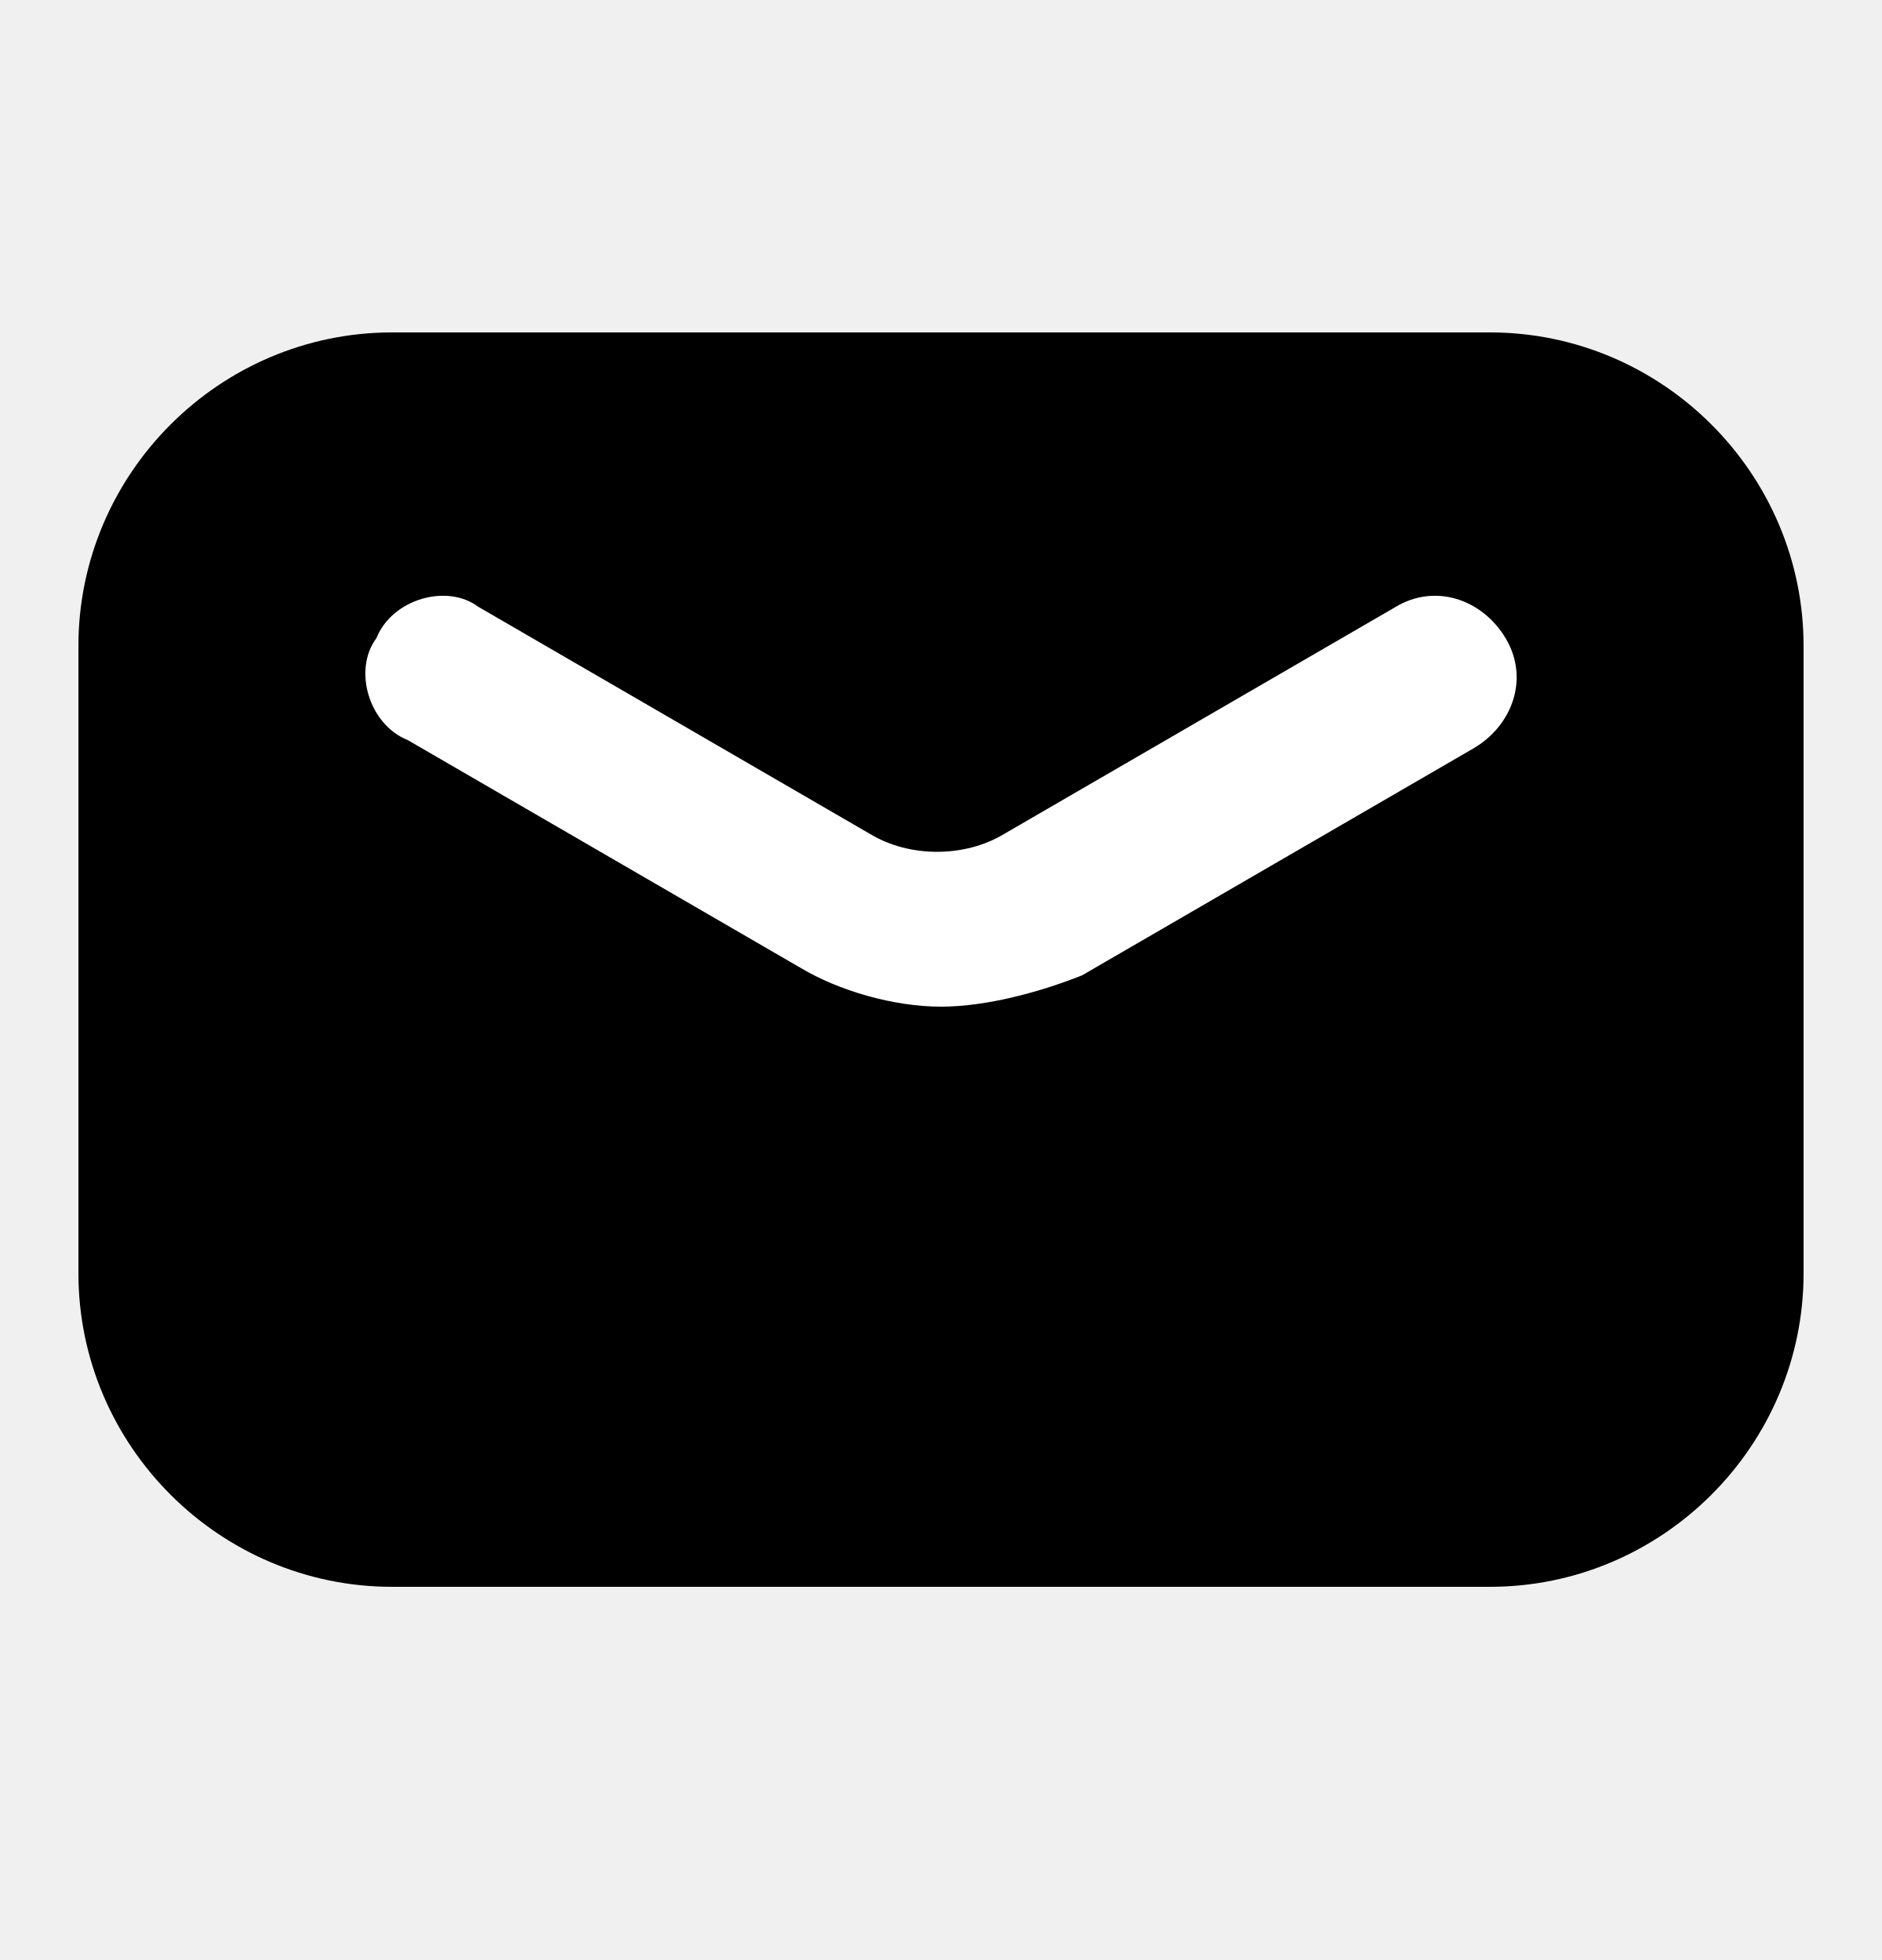
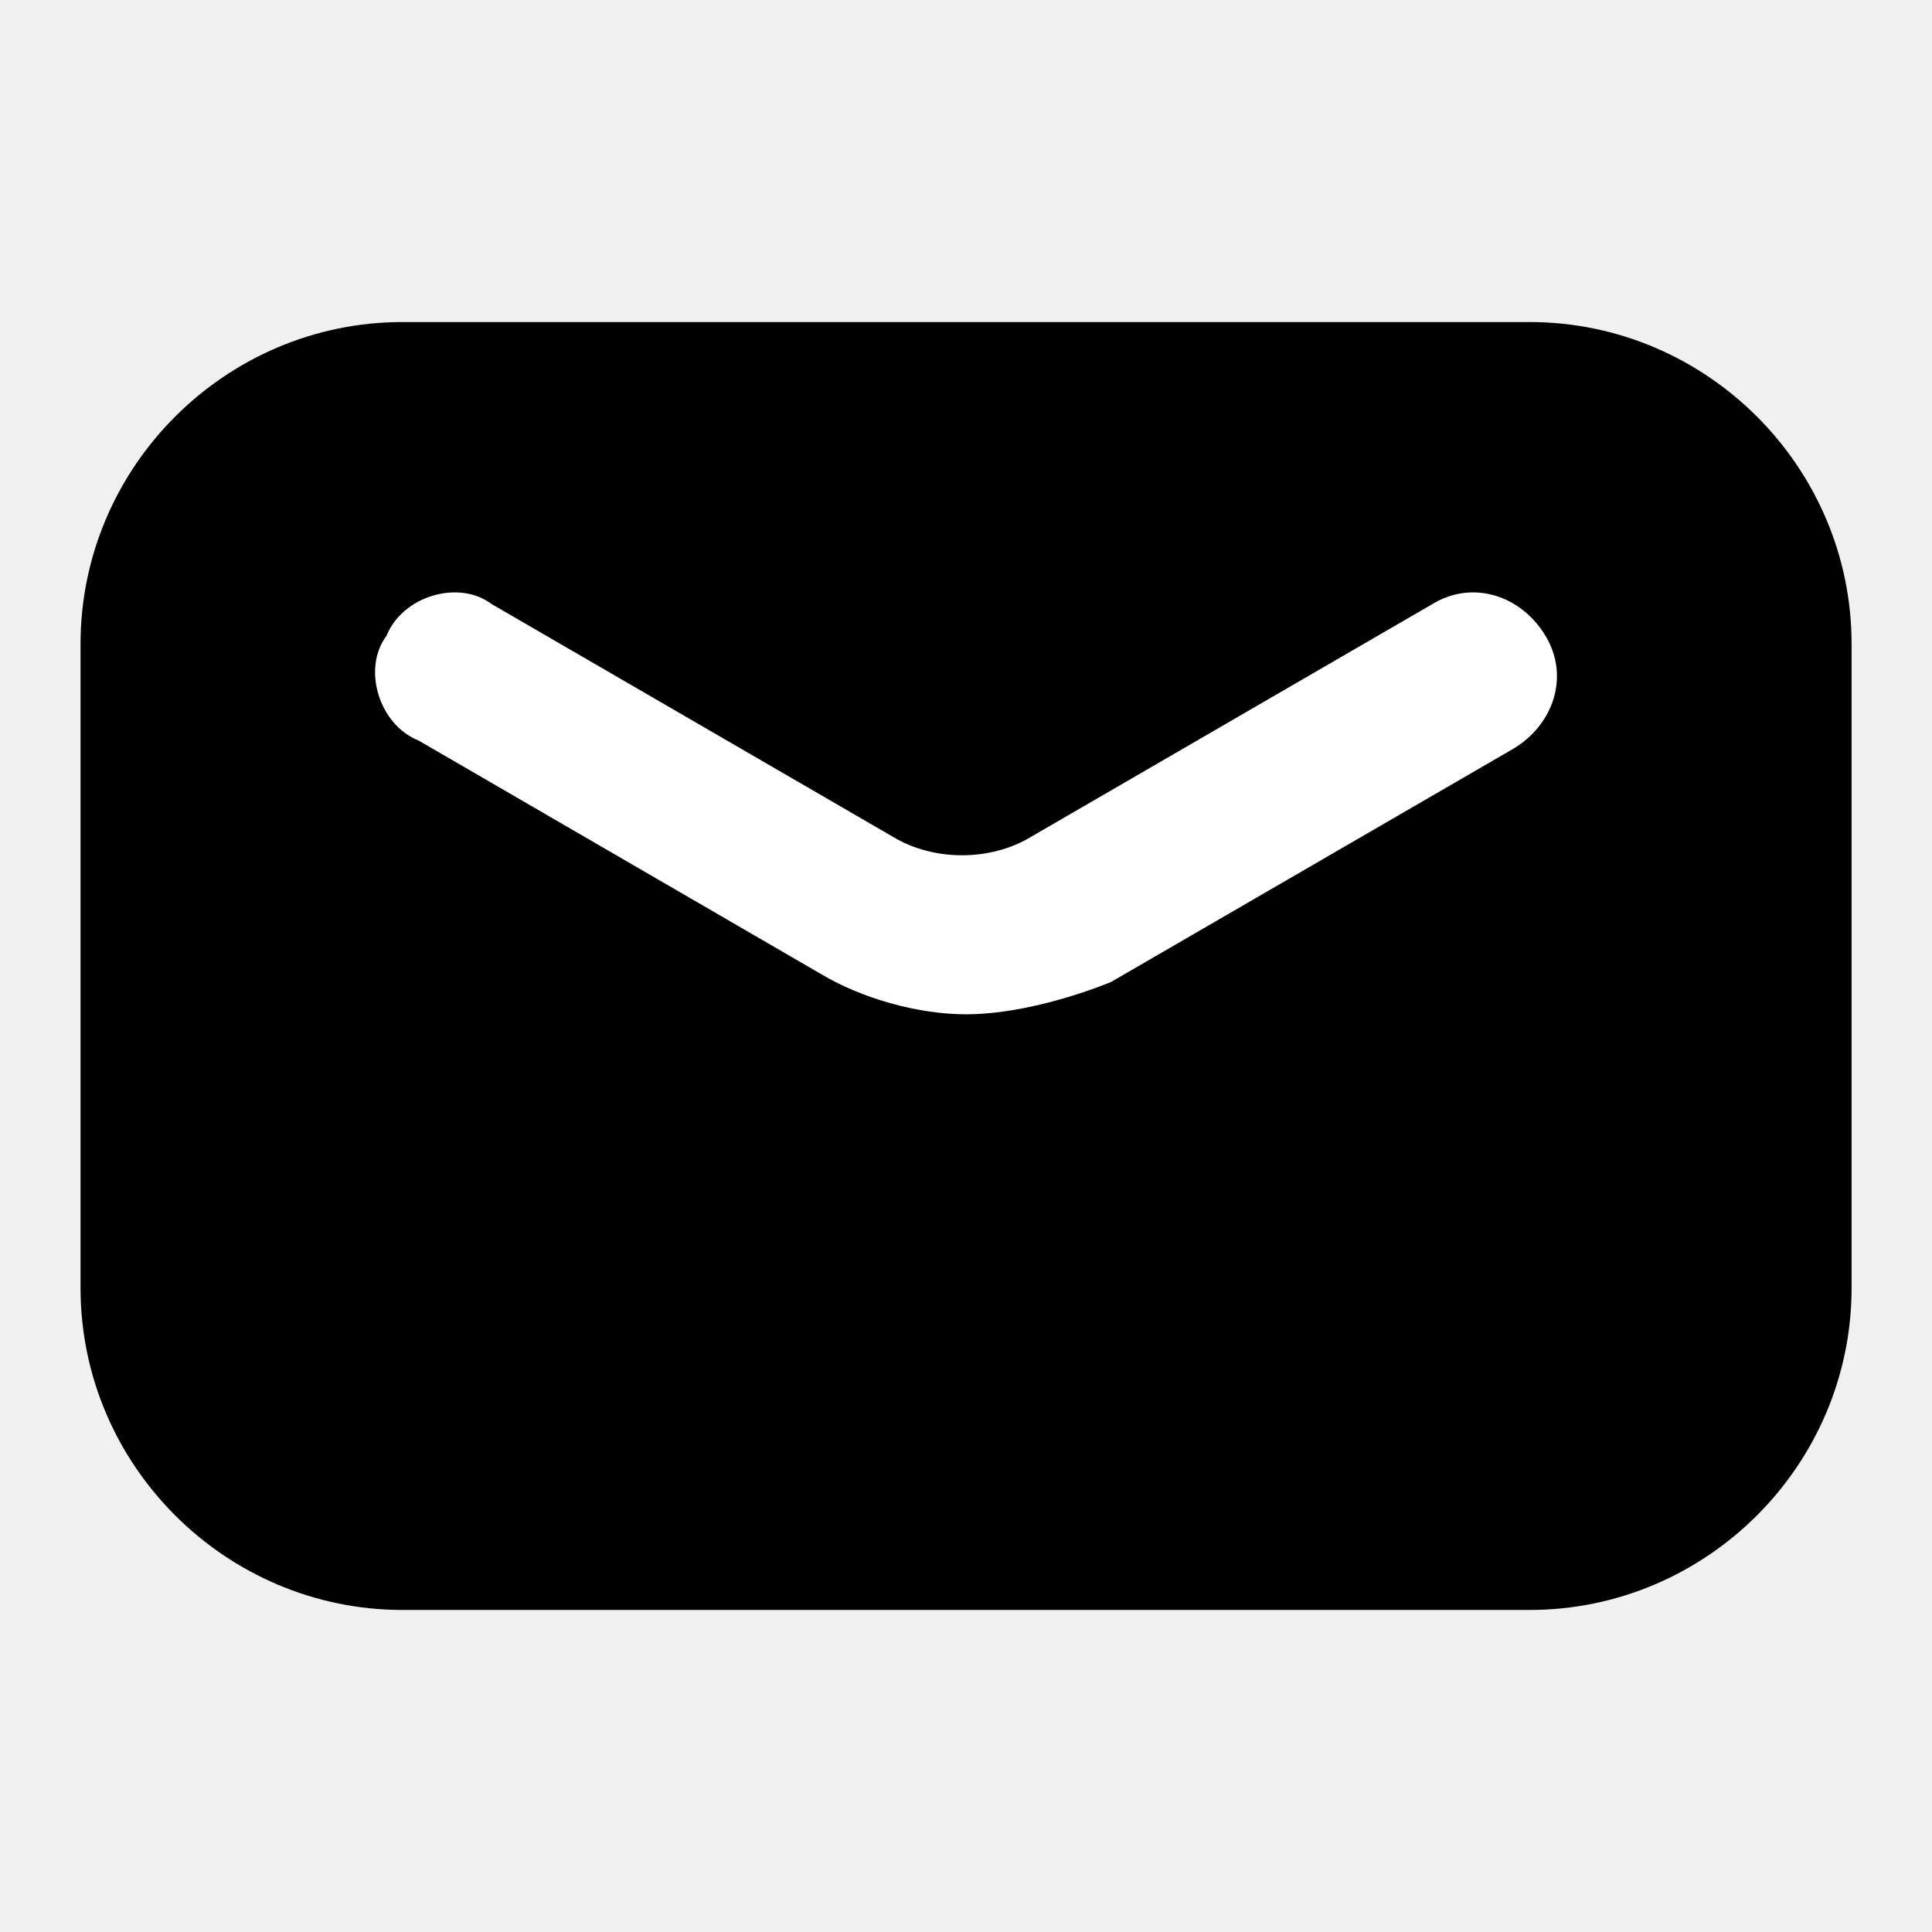
- <svg xmlns="http://www.w3.org/2000/svg" width="24" height="25" viewBox="0 0 24 25" fill="black">
-   <path d="M19 20.24H5C2.8 20.24 1 18.44 1 16.24V8.24C1 6.04 2.8 4.24 5 4.24H19C21.2 4.24 23 6.04 23 8.24V16.24C23 18.44 21.2 20.24 19 20.24Z" />
-   <path d="M12 12.84C11.4 12.84 10.7 12.64 10.2 12.34L5.2 9.44C4.7 9.24 4.5 8.54 4.8 8.14C5 7.64 5.7 7.44 6.1 7.74L11.1 10.64C11.6 10.94 12.3 10.94 12.8 10.64L17.8 7.74C18.3 7.44 18.9 7.64 19.2 8.14C19.5 8.64 19.3 9.24 18.8 9.54L13.8 12.44C13.3 12.64 12.6 12.84 12 12.84Z" fill="white" />
+ <svg xmlns="http://www.w3.org/2000/svg" width="16" height="16" viewBox="0 0 16 16" fill="black">
+   <path d="M12.667 13.333H3.334C1.867 13.333 0.667 12.133 0.667 10.667V5.333C0.667 3.867 1.867 2.667 3.334 2.667H12.667C14.134 2.667 15.334 3.867 15.334 5.333V10.667C15.334 12.133 14.134 13.333 12.667 13.333Z" />
+   <path d="M8 8.4C7.6 8.4 7.134 8.267 6.8 8.067L3.467 6.133C3.134 6 3 5.533 3.2 5.267C3.334 4.933 3.8 4.8 4.067 5L7.4 6.933C7.734 7.133 8.2 7.133 8.534 6.933L11.867 5C12.2 4.8 12.6 4.933 12.8 5.267C13 5.6 12.867 6 12.534 6.2L9.2 8.133C8.867 8.267 8.4 8.4 8 8.4Z" fill="white" />
</svg>
